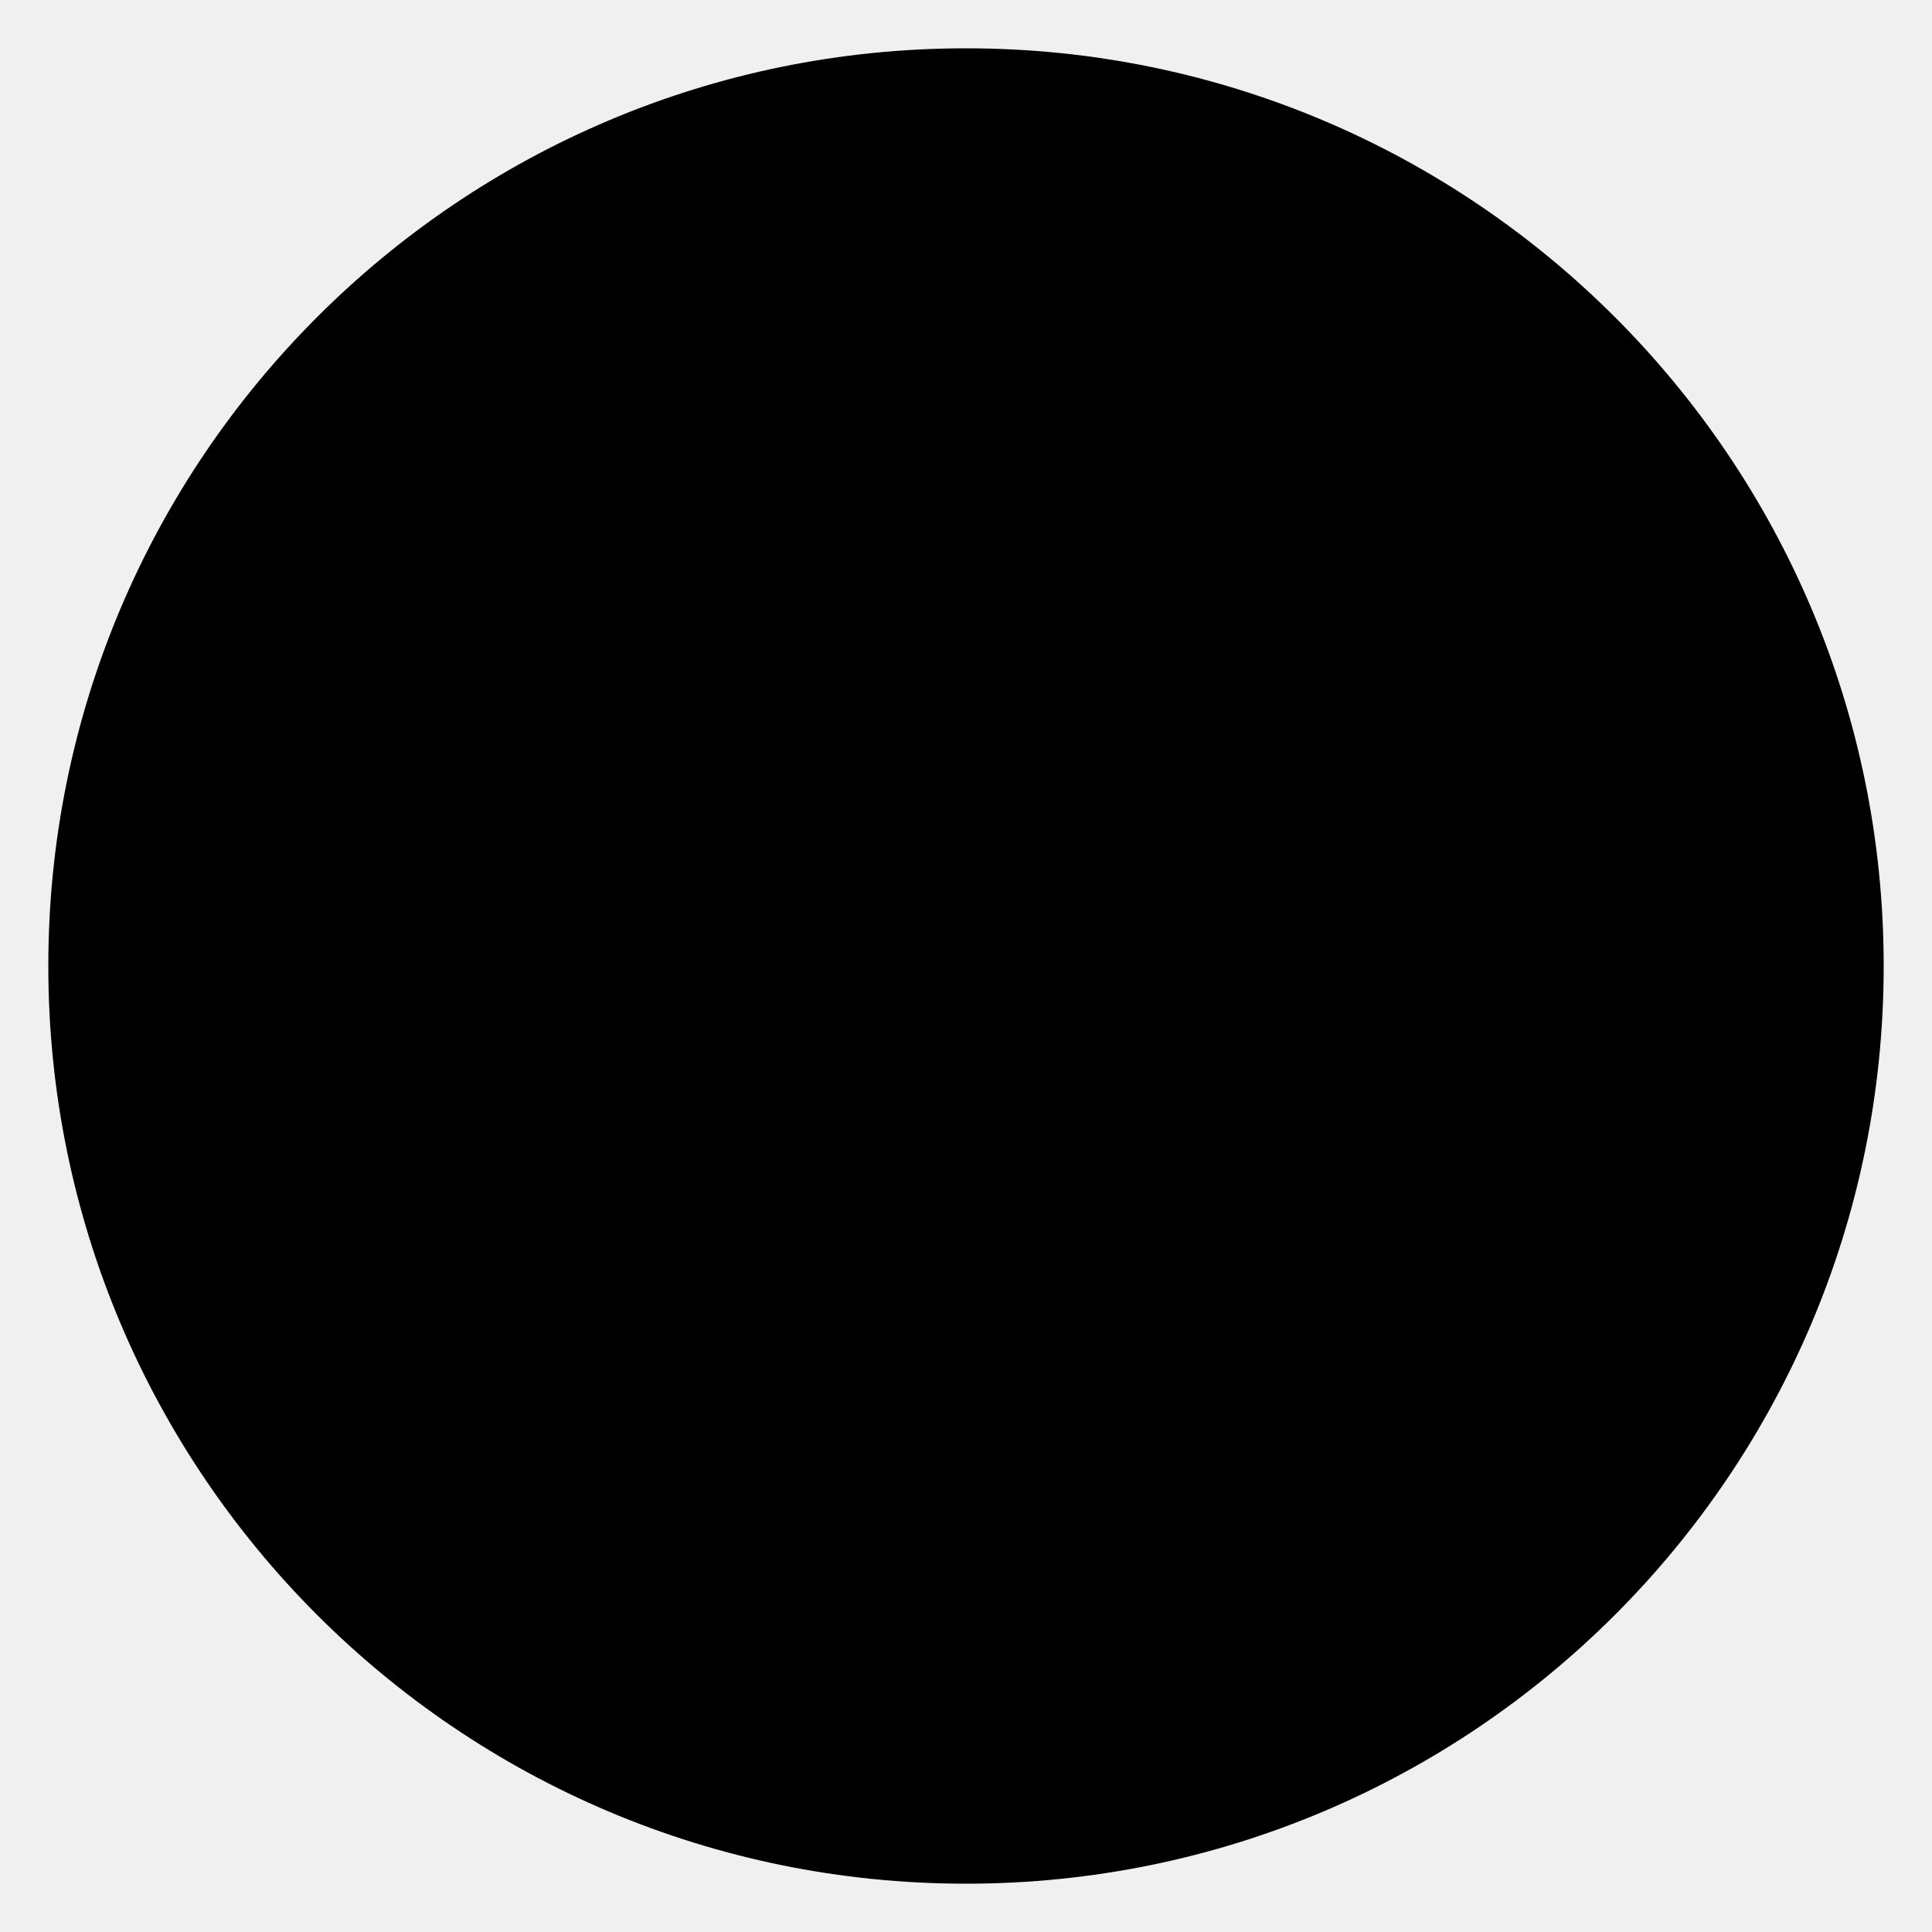
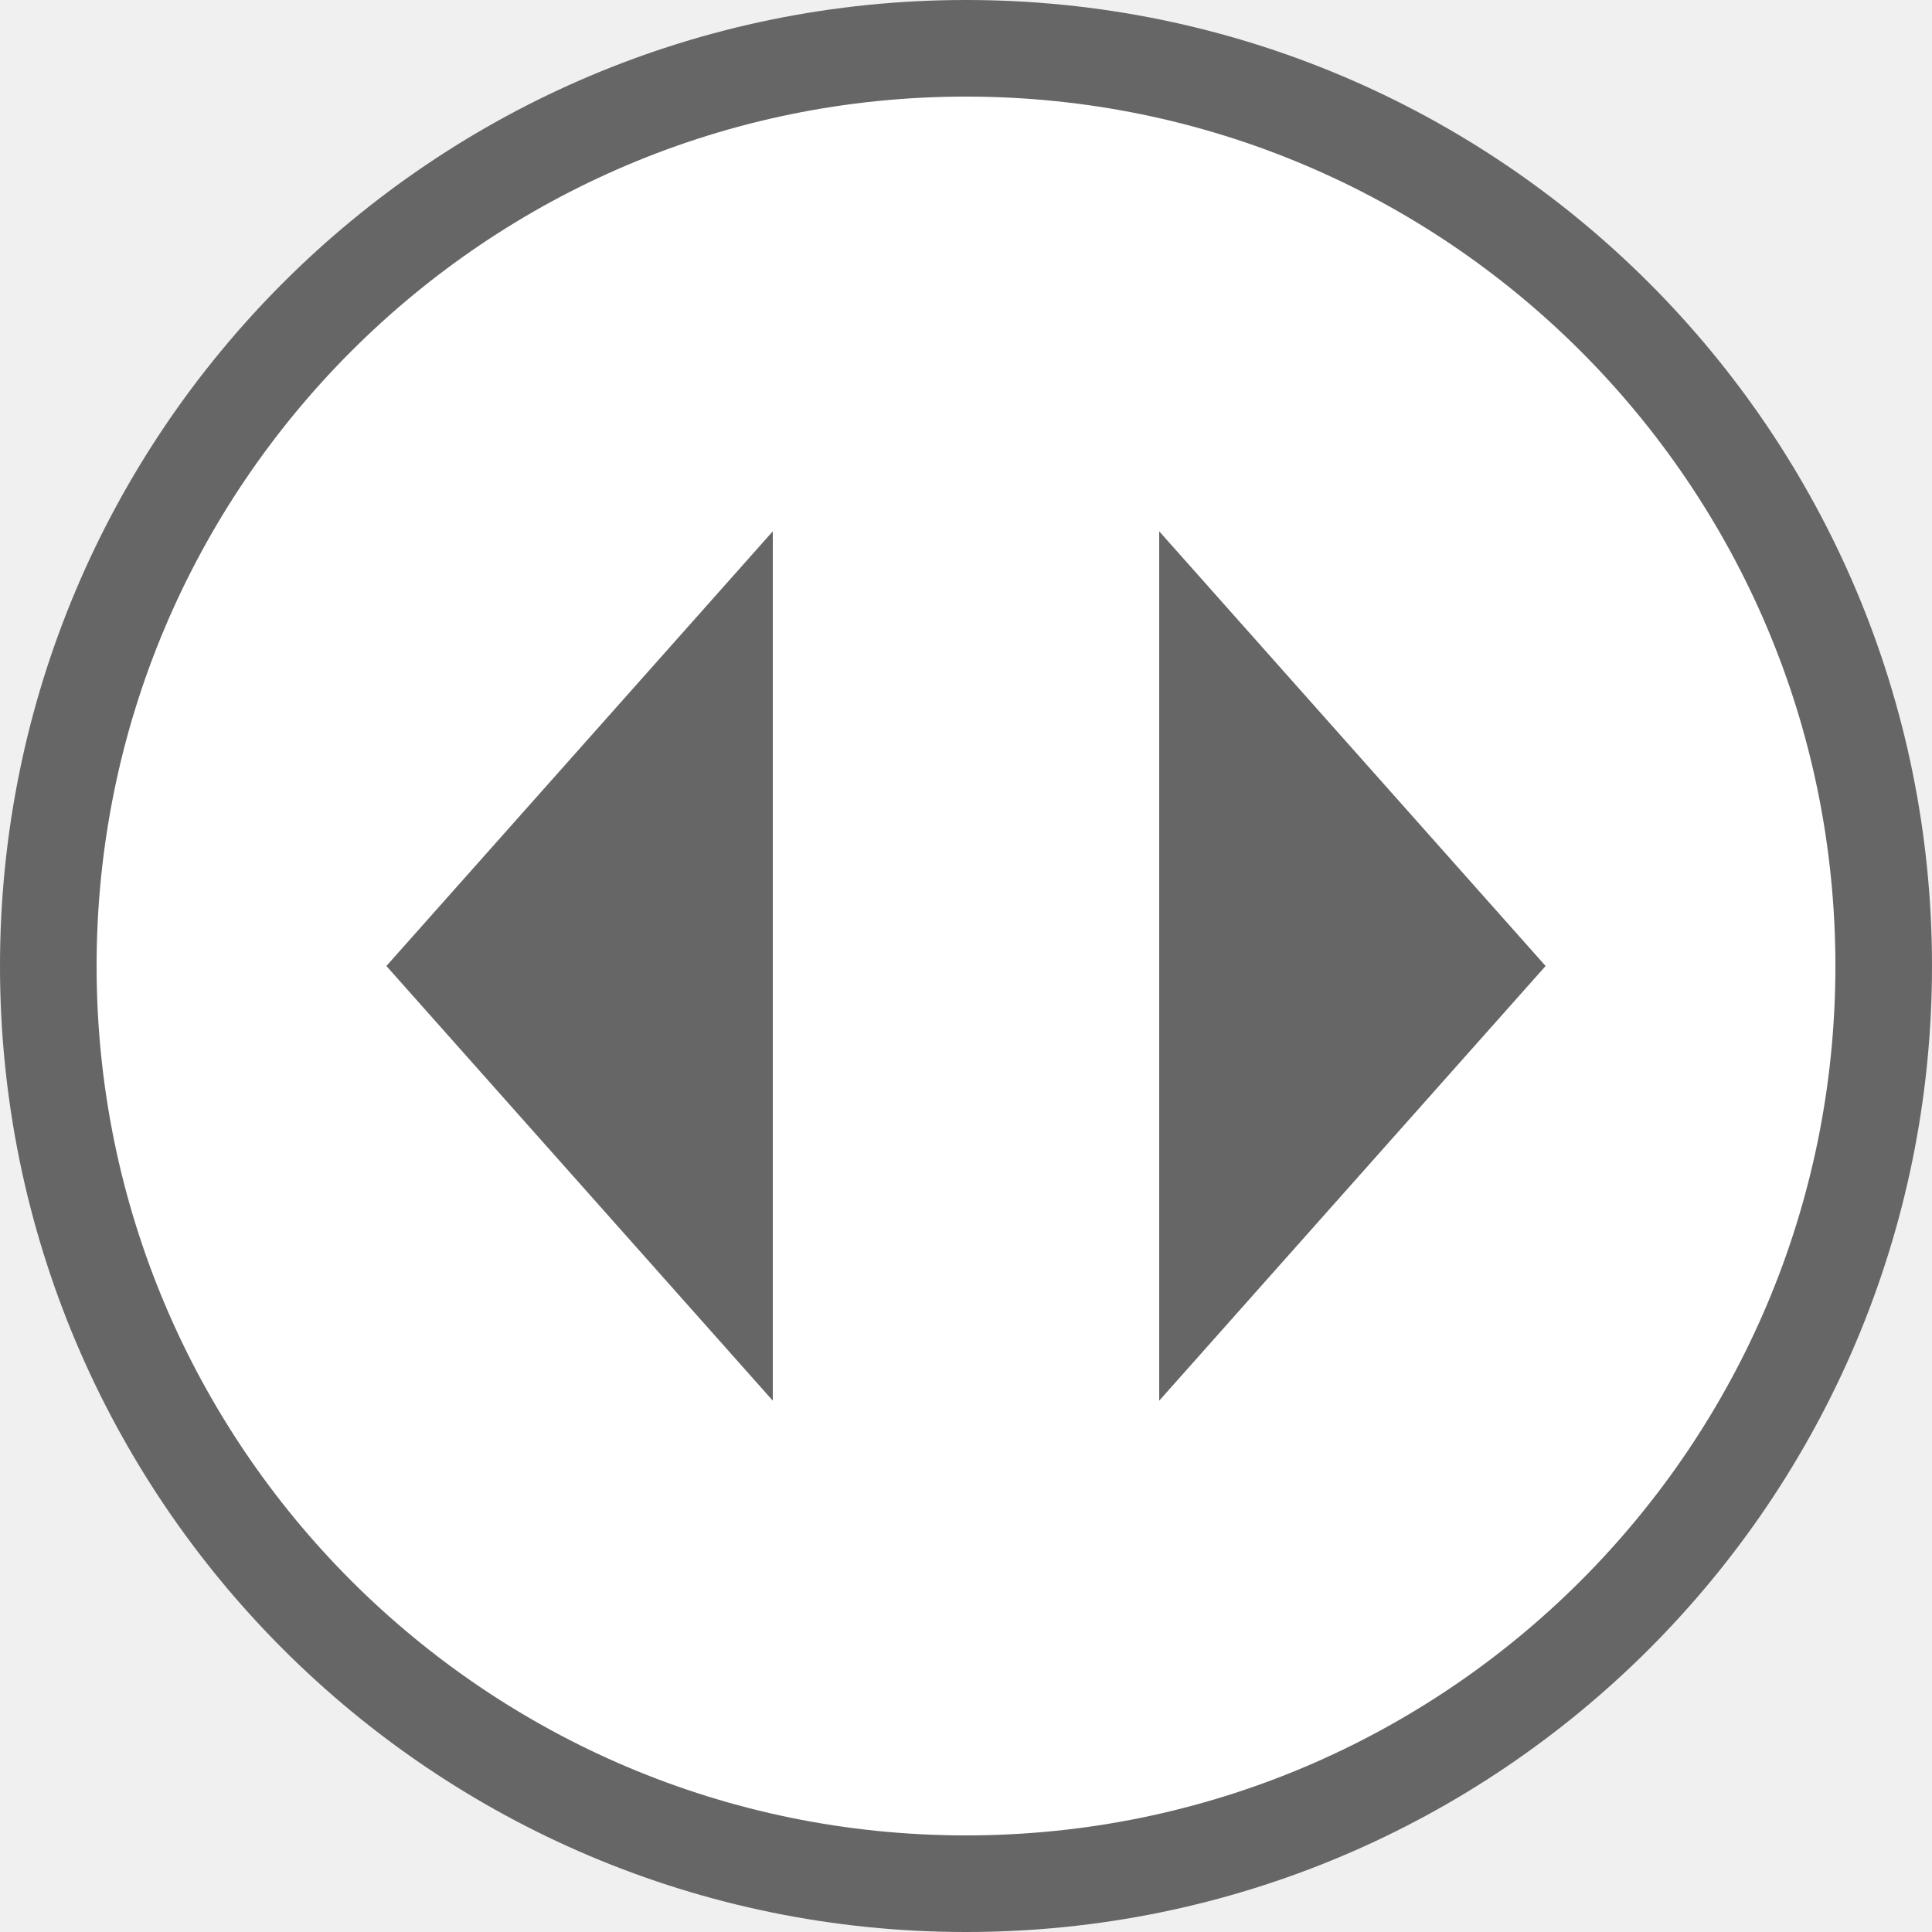
- <svg xmlns="http://www.w3.org/2000/svg" width="40" height="40" viewBox="0 0 40 40">
+ <svg xmlns="http://www.w3.org/2000/svg" width="40" height="40" viewBox="0 0 40 40" fill="none">
  <rect x="1" y="1" width="38" height="38" rx="19" fill="white" />
-   <path d="M16 11L8 20L16 29V11Z" />
-   <path d="M32 20L24 11V29L32 20Z" />
-   <rect x="1" y="1" width="38" height="38" rx="19" stroke-width="2" />
+   <path d="M16 11L8 20L16 29V11Z" fill="#666666" />
+   <path d="M32 20L24 11V29L32 20Z" fill="#666666" />
+   <rect x="1" y="1" width="38" height="38" rx="19" stroke="#666666" stroke-width="2" />
</svg>
